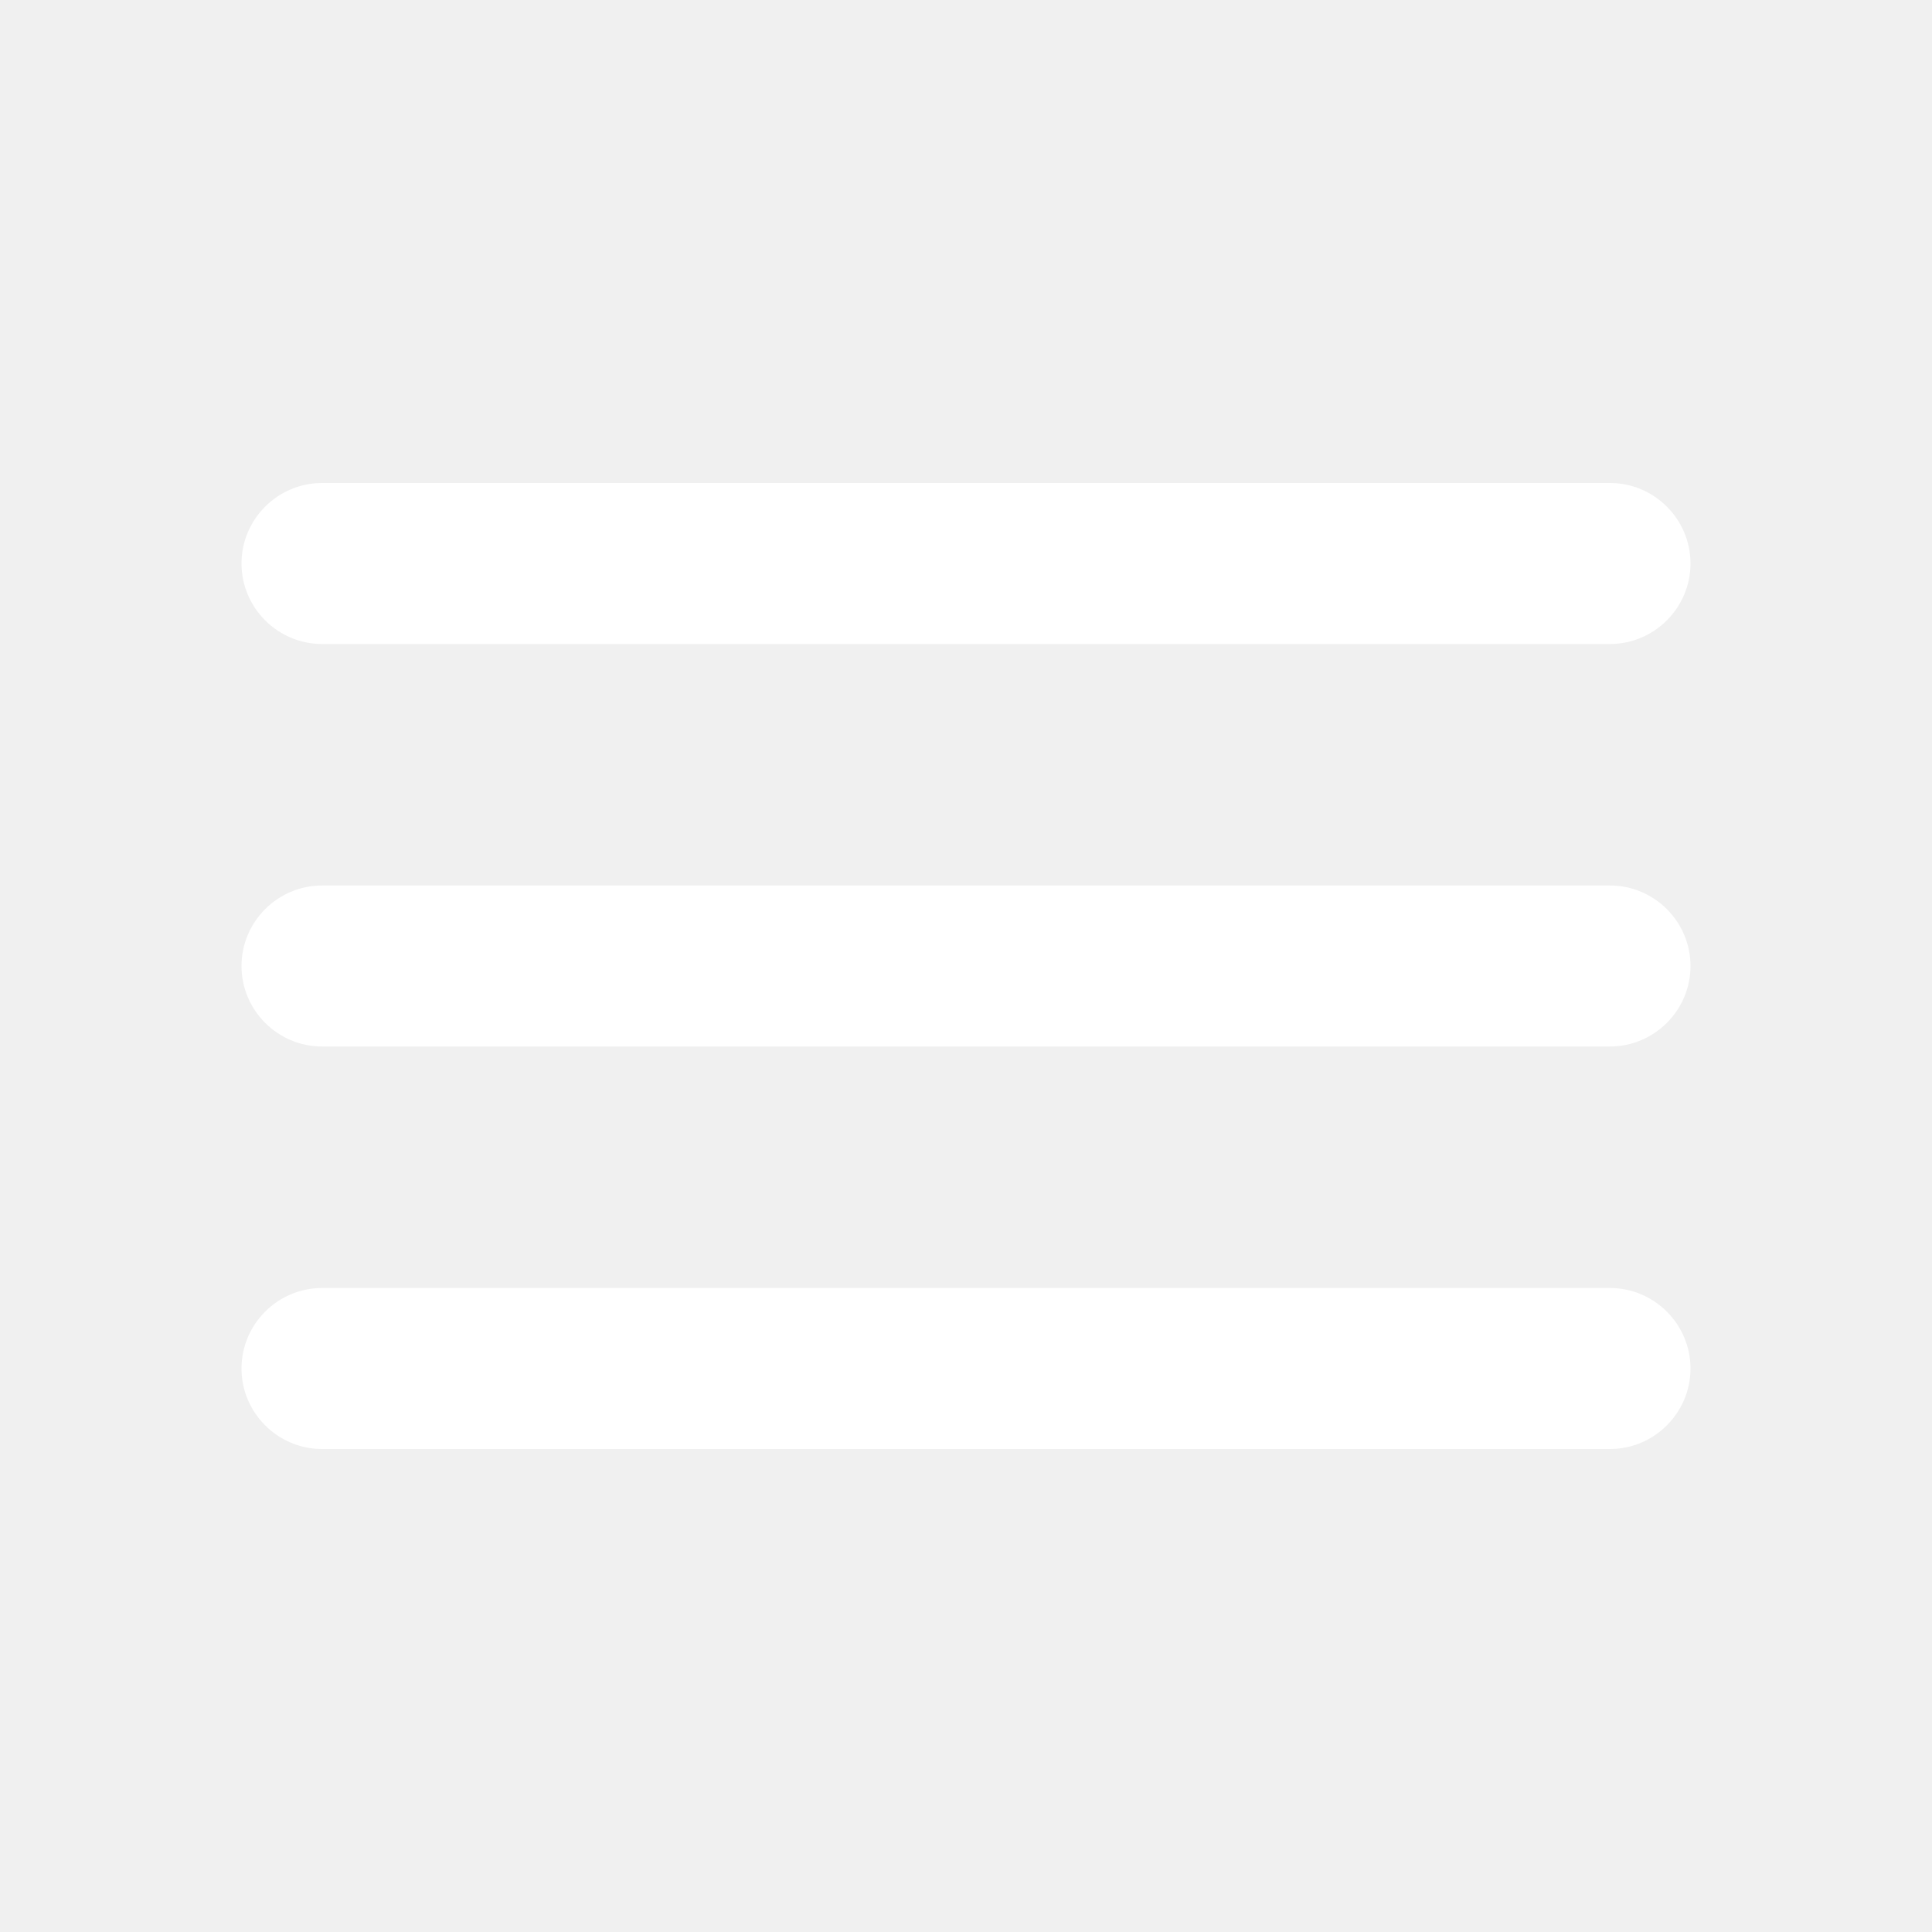
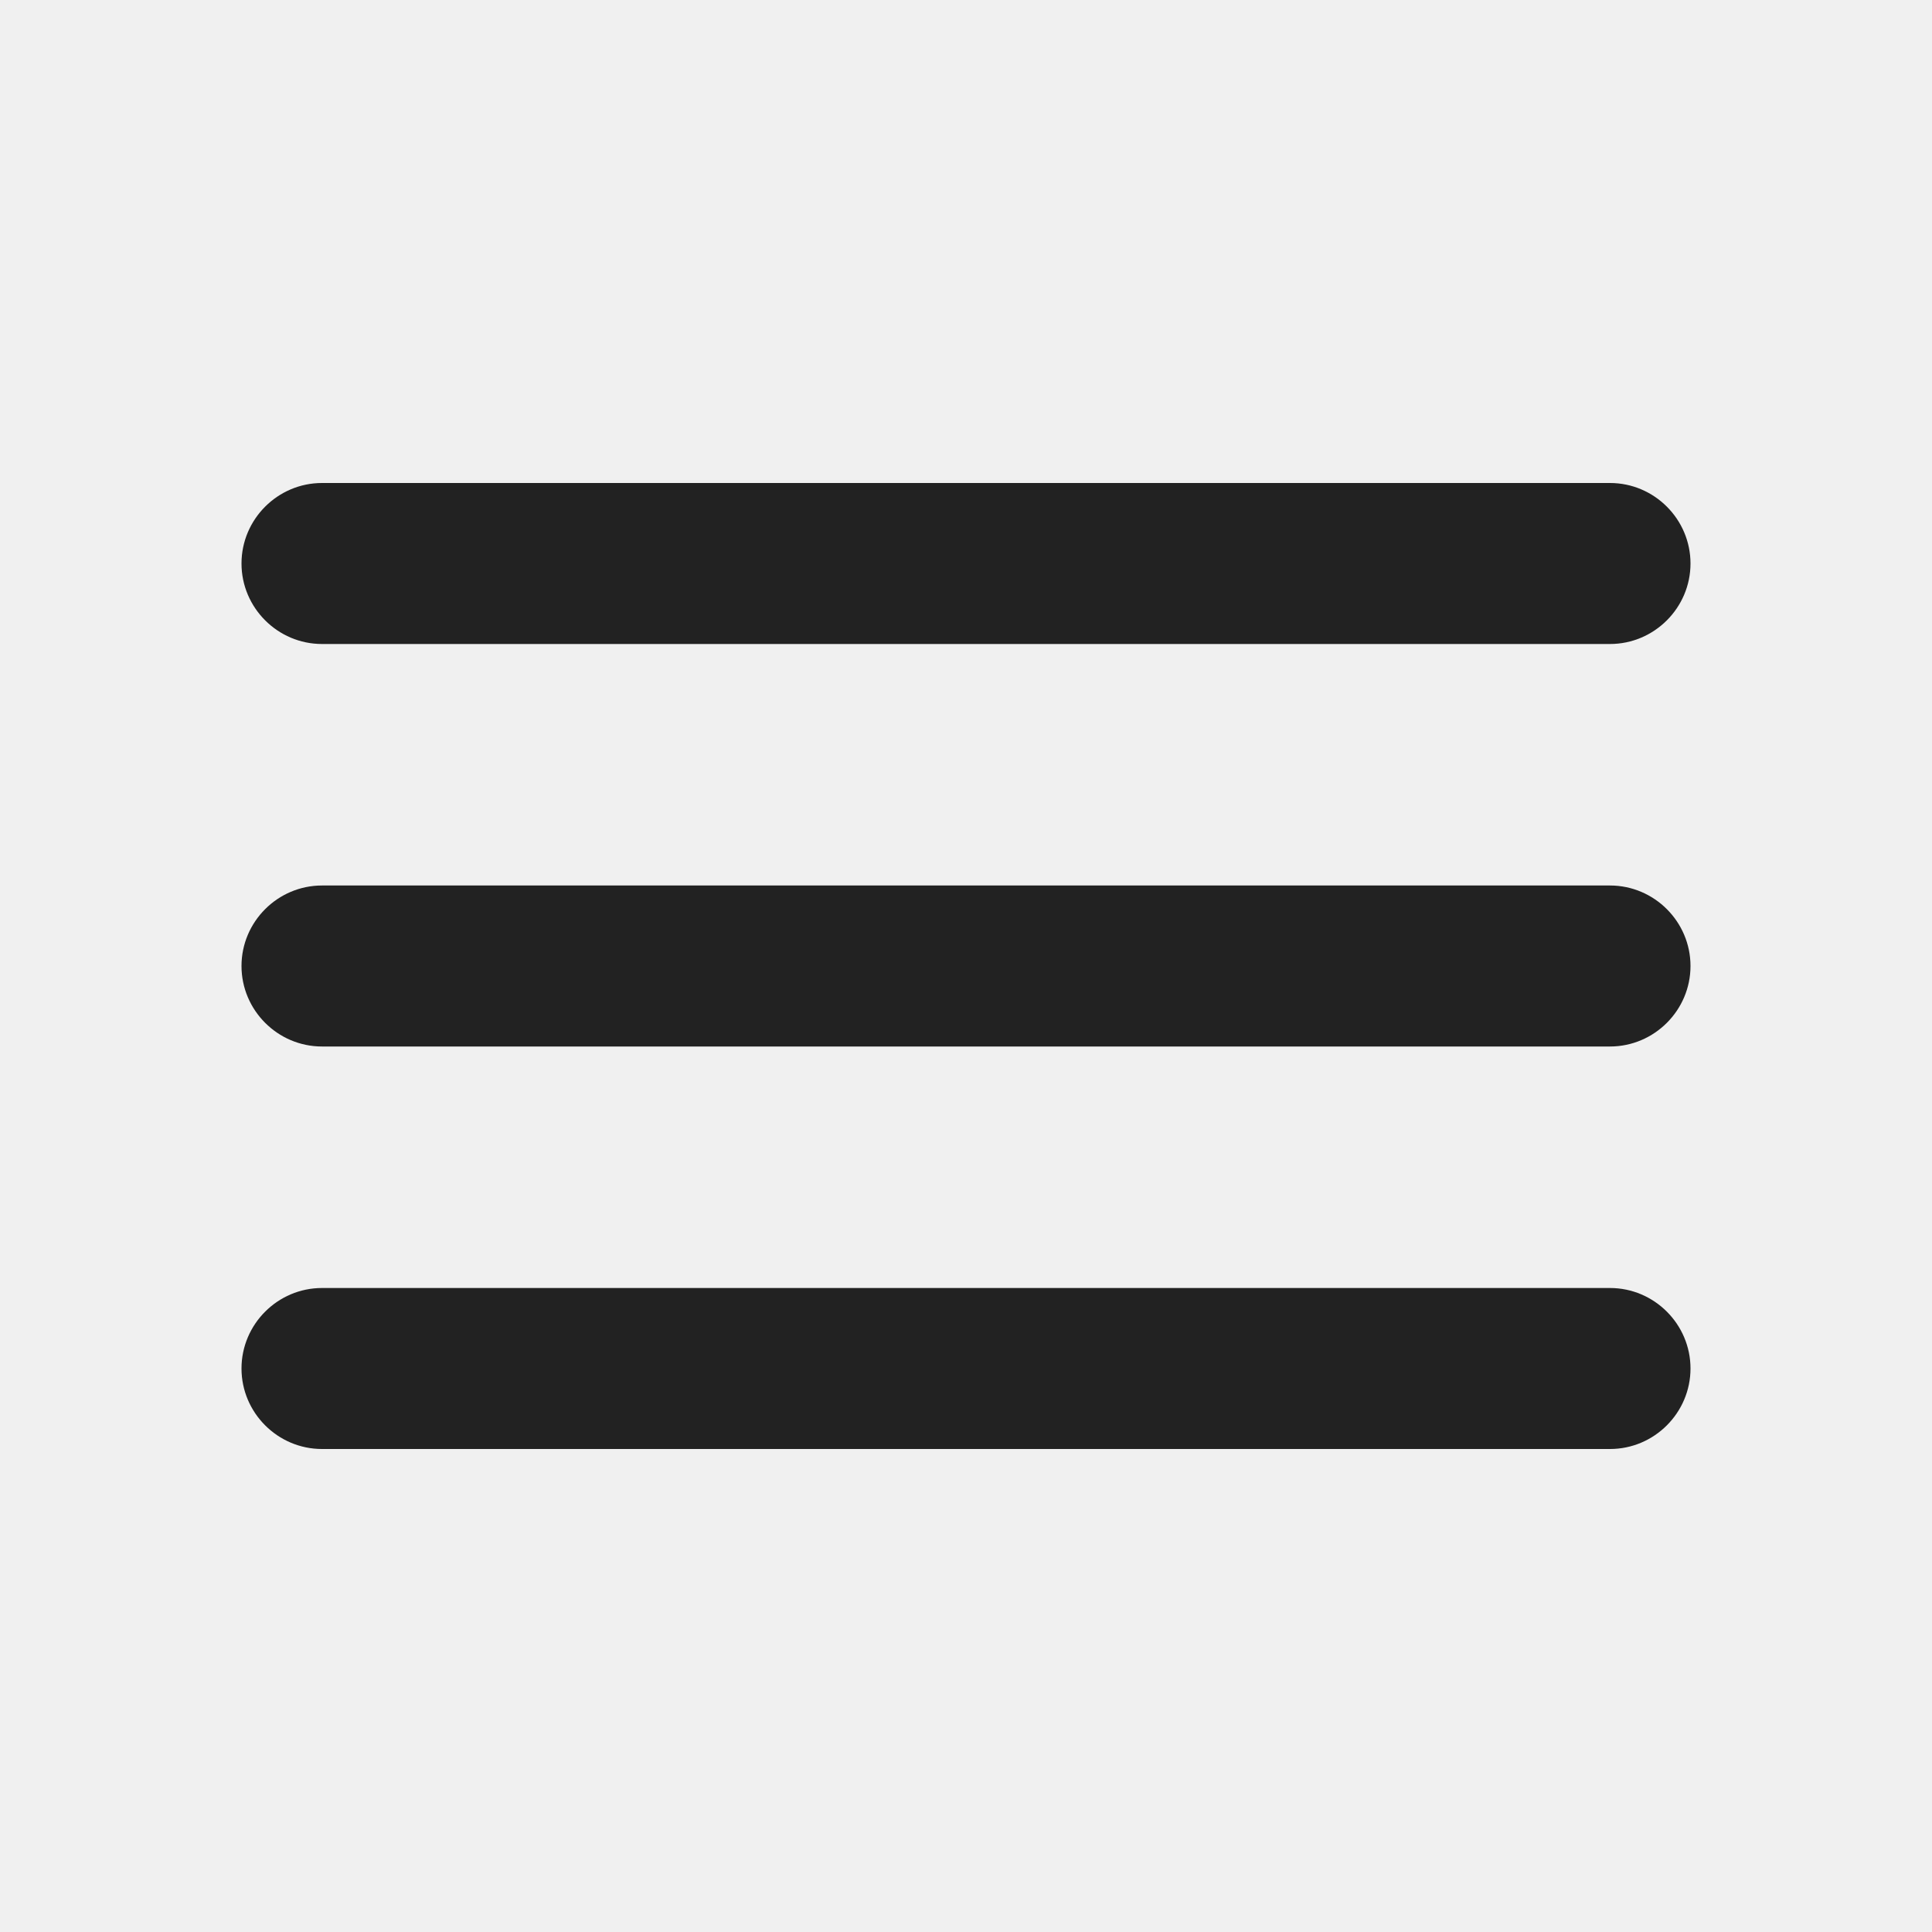
<svg xmlns="http://www.w3.org/2000/svg" width="36" height="36" viewBox="0 0 36 36" fill="none">
-   <g clip-path="url(#clip0_395_4661)">
-     <path d="M6 27H30C30.825 27 31.5 26.325 31.5 25.5C31.5 24.675 30.825 24 30 24H6C5.175 24 4.5 24.675 4.5 25.5C4.5 26.325 5.175 27 6 27ZM6 19.5H30C30.825 19.5 31.5 18.825 31.5 18C31.5 17.175 30.825 16.5 30 16.5H6C5.175 16.5 4.5 17.175 4.5 18C4.5 18.825 5.175 19.5 6 19.5ZM4.5 10.5C4.5 11.325 5.175 12 6 12H30C30.825 12 31.5 11.325 31.5 10.5C31.5 9.675 30.825 9 30 9H6C5.175 9 4.5 9.675 4.5 10.5Z" fill="white" />
+   <g clip-path="url(#clip0_405_4516)">
+     <path d="M6 27H30C30.825 27 31.5 26.325 31.5 25.5C31.5 24.675 30.825 24 30 24H6C5.175 24 4.5 24.675 4.5 25.5C4.5 26.325 5.175 27 6 27ZM6 19.5H30C30.825 19.5 31.5 18.825 31.5 18C31.5 17.175 30.825 16.5 30 16.5H6C5.175 16.5 4.5 17.175 4.5 18C4.5 18.825 5.175 19.5 6 19.5ZM4.5 10.5C4.5 11.325 5.175 12 6 12H30C30.825 12 31.5 11.325 31.5 10.5C31.5 9.675 30.825 9 30 9H6C5.175 9 4.5 9.675 4.5 10.5Z" fill="#222222" />
  </g>
  <defs>
-     <clipPath id="clip0_395_4661">
+     <clipPath id="clip0_405_4516">
      <rect width="36" height="36" fill="white" />
    </clipPath>
  </defs>
</svg>
